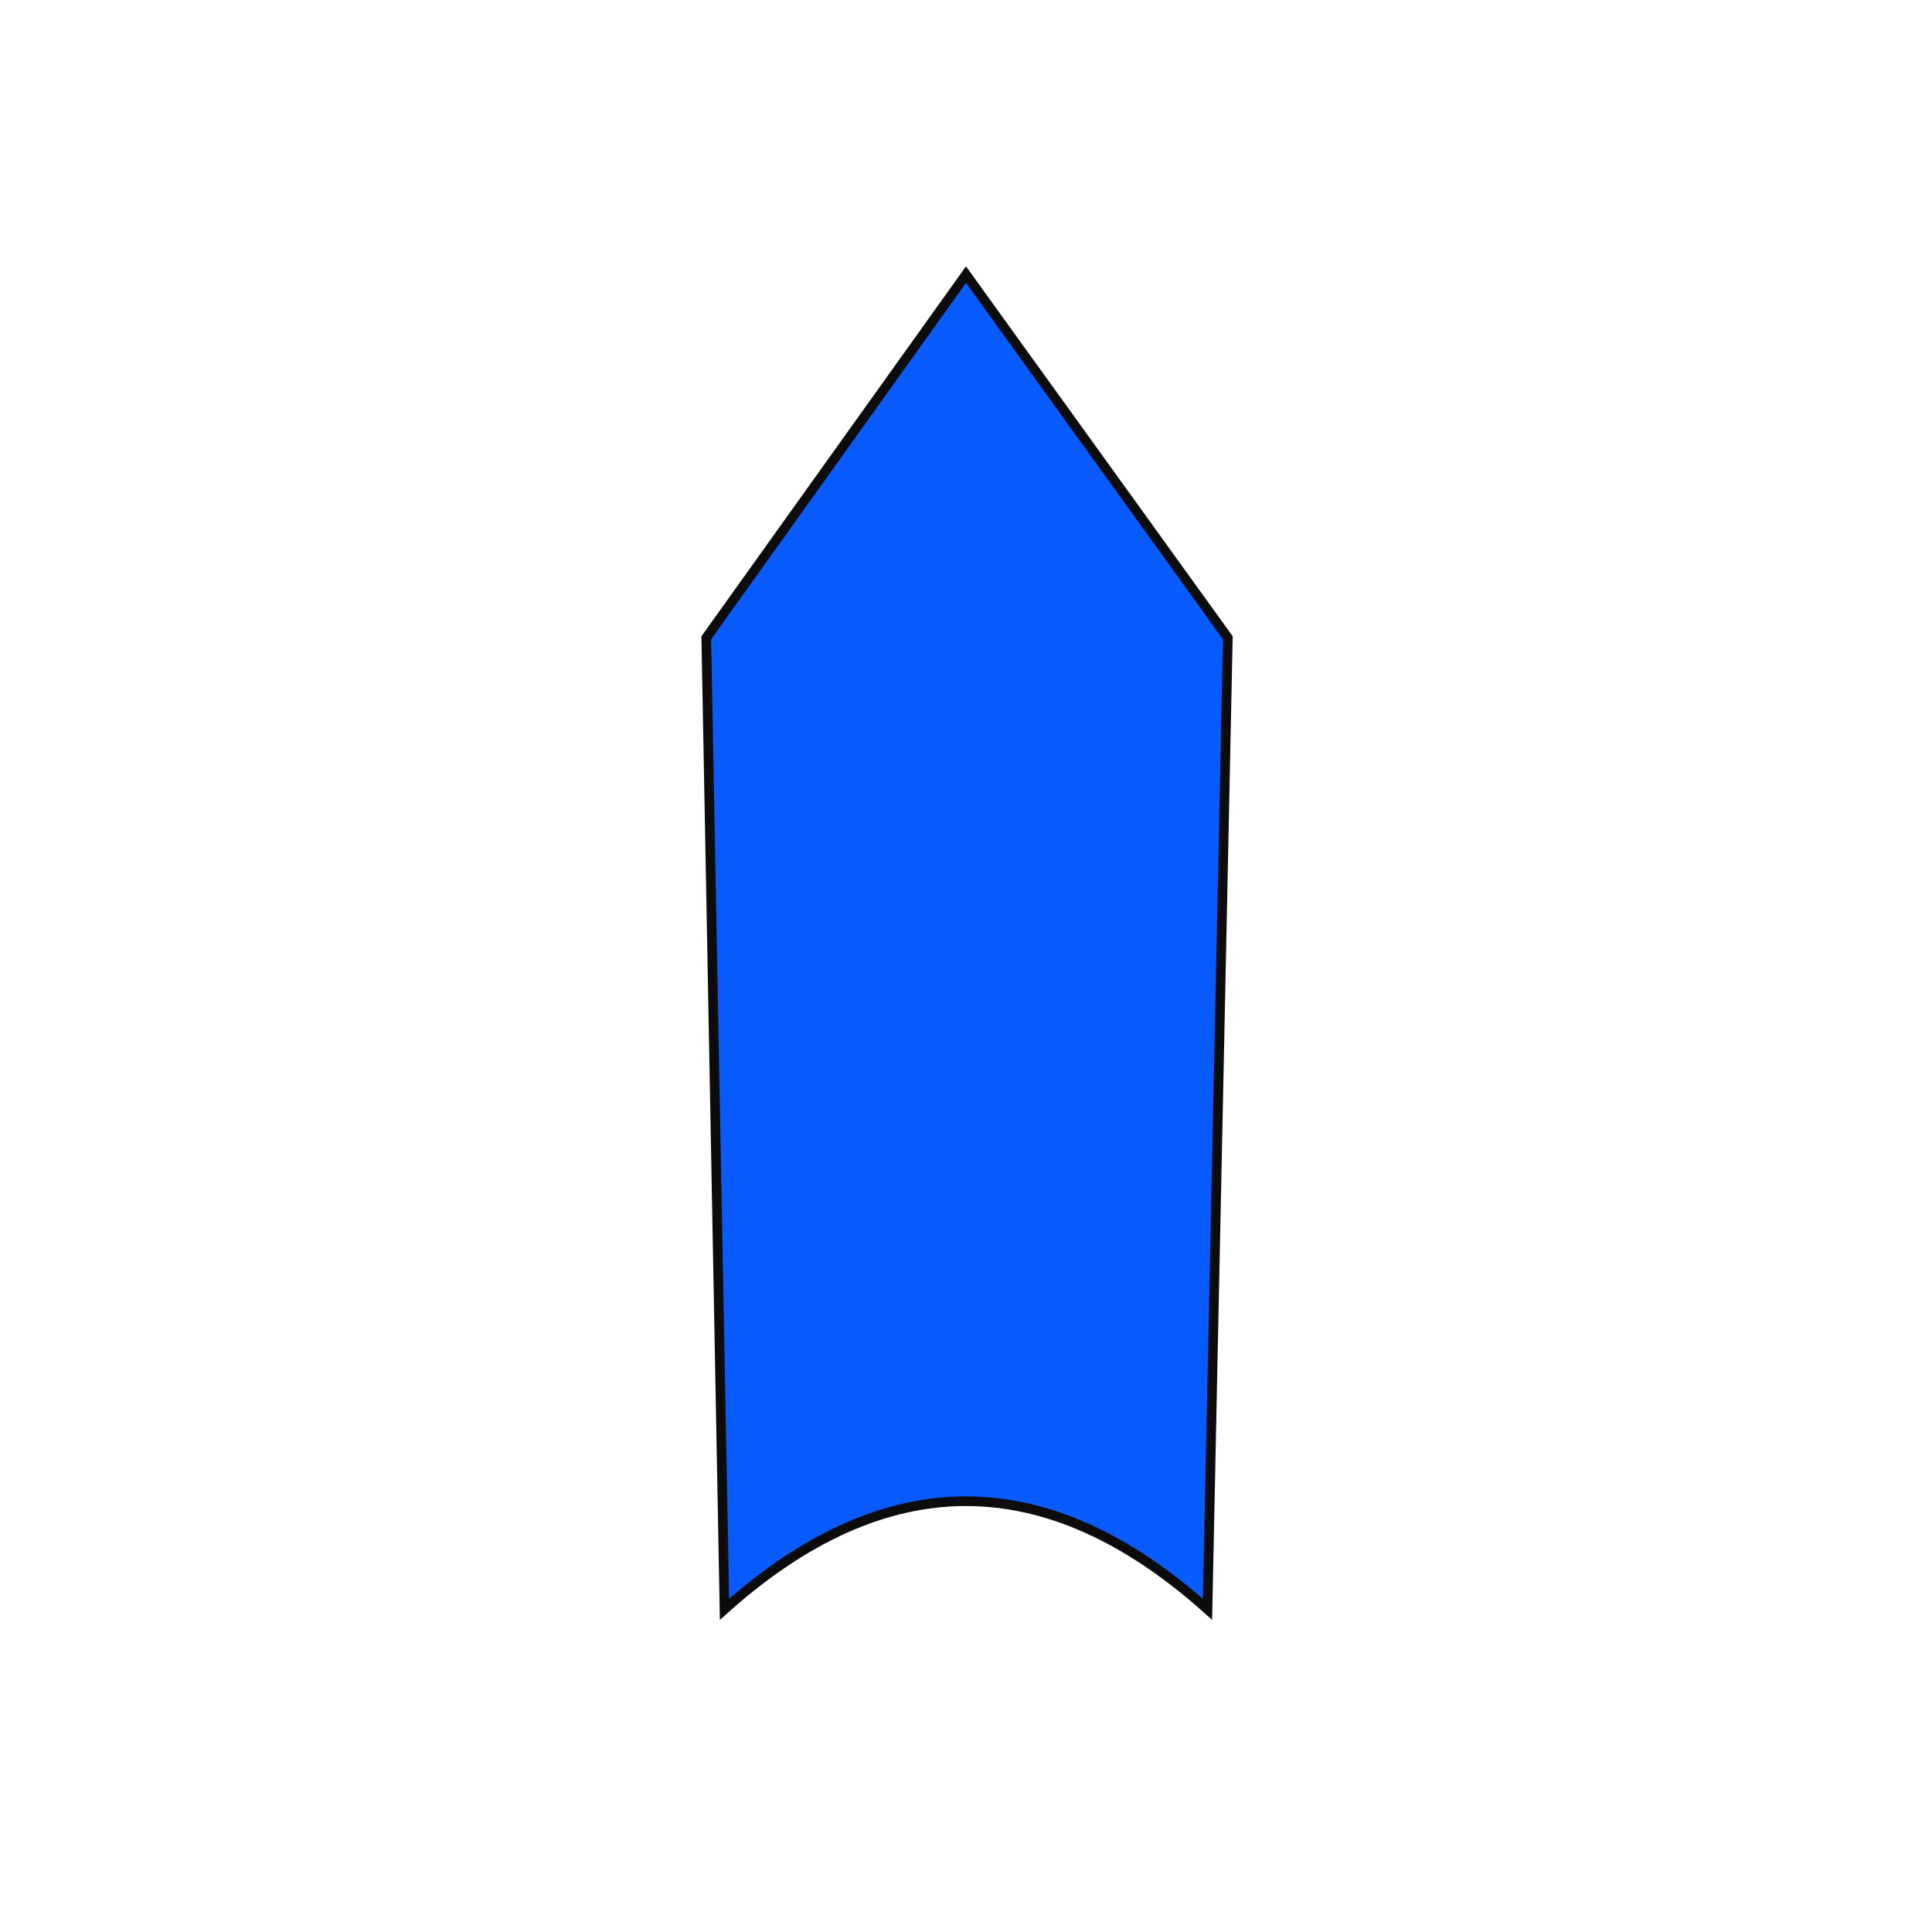
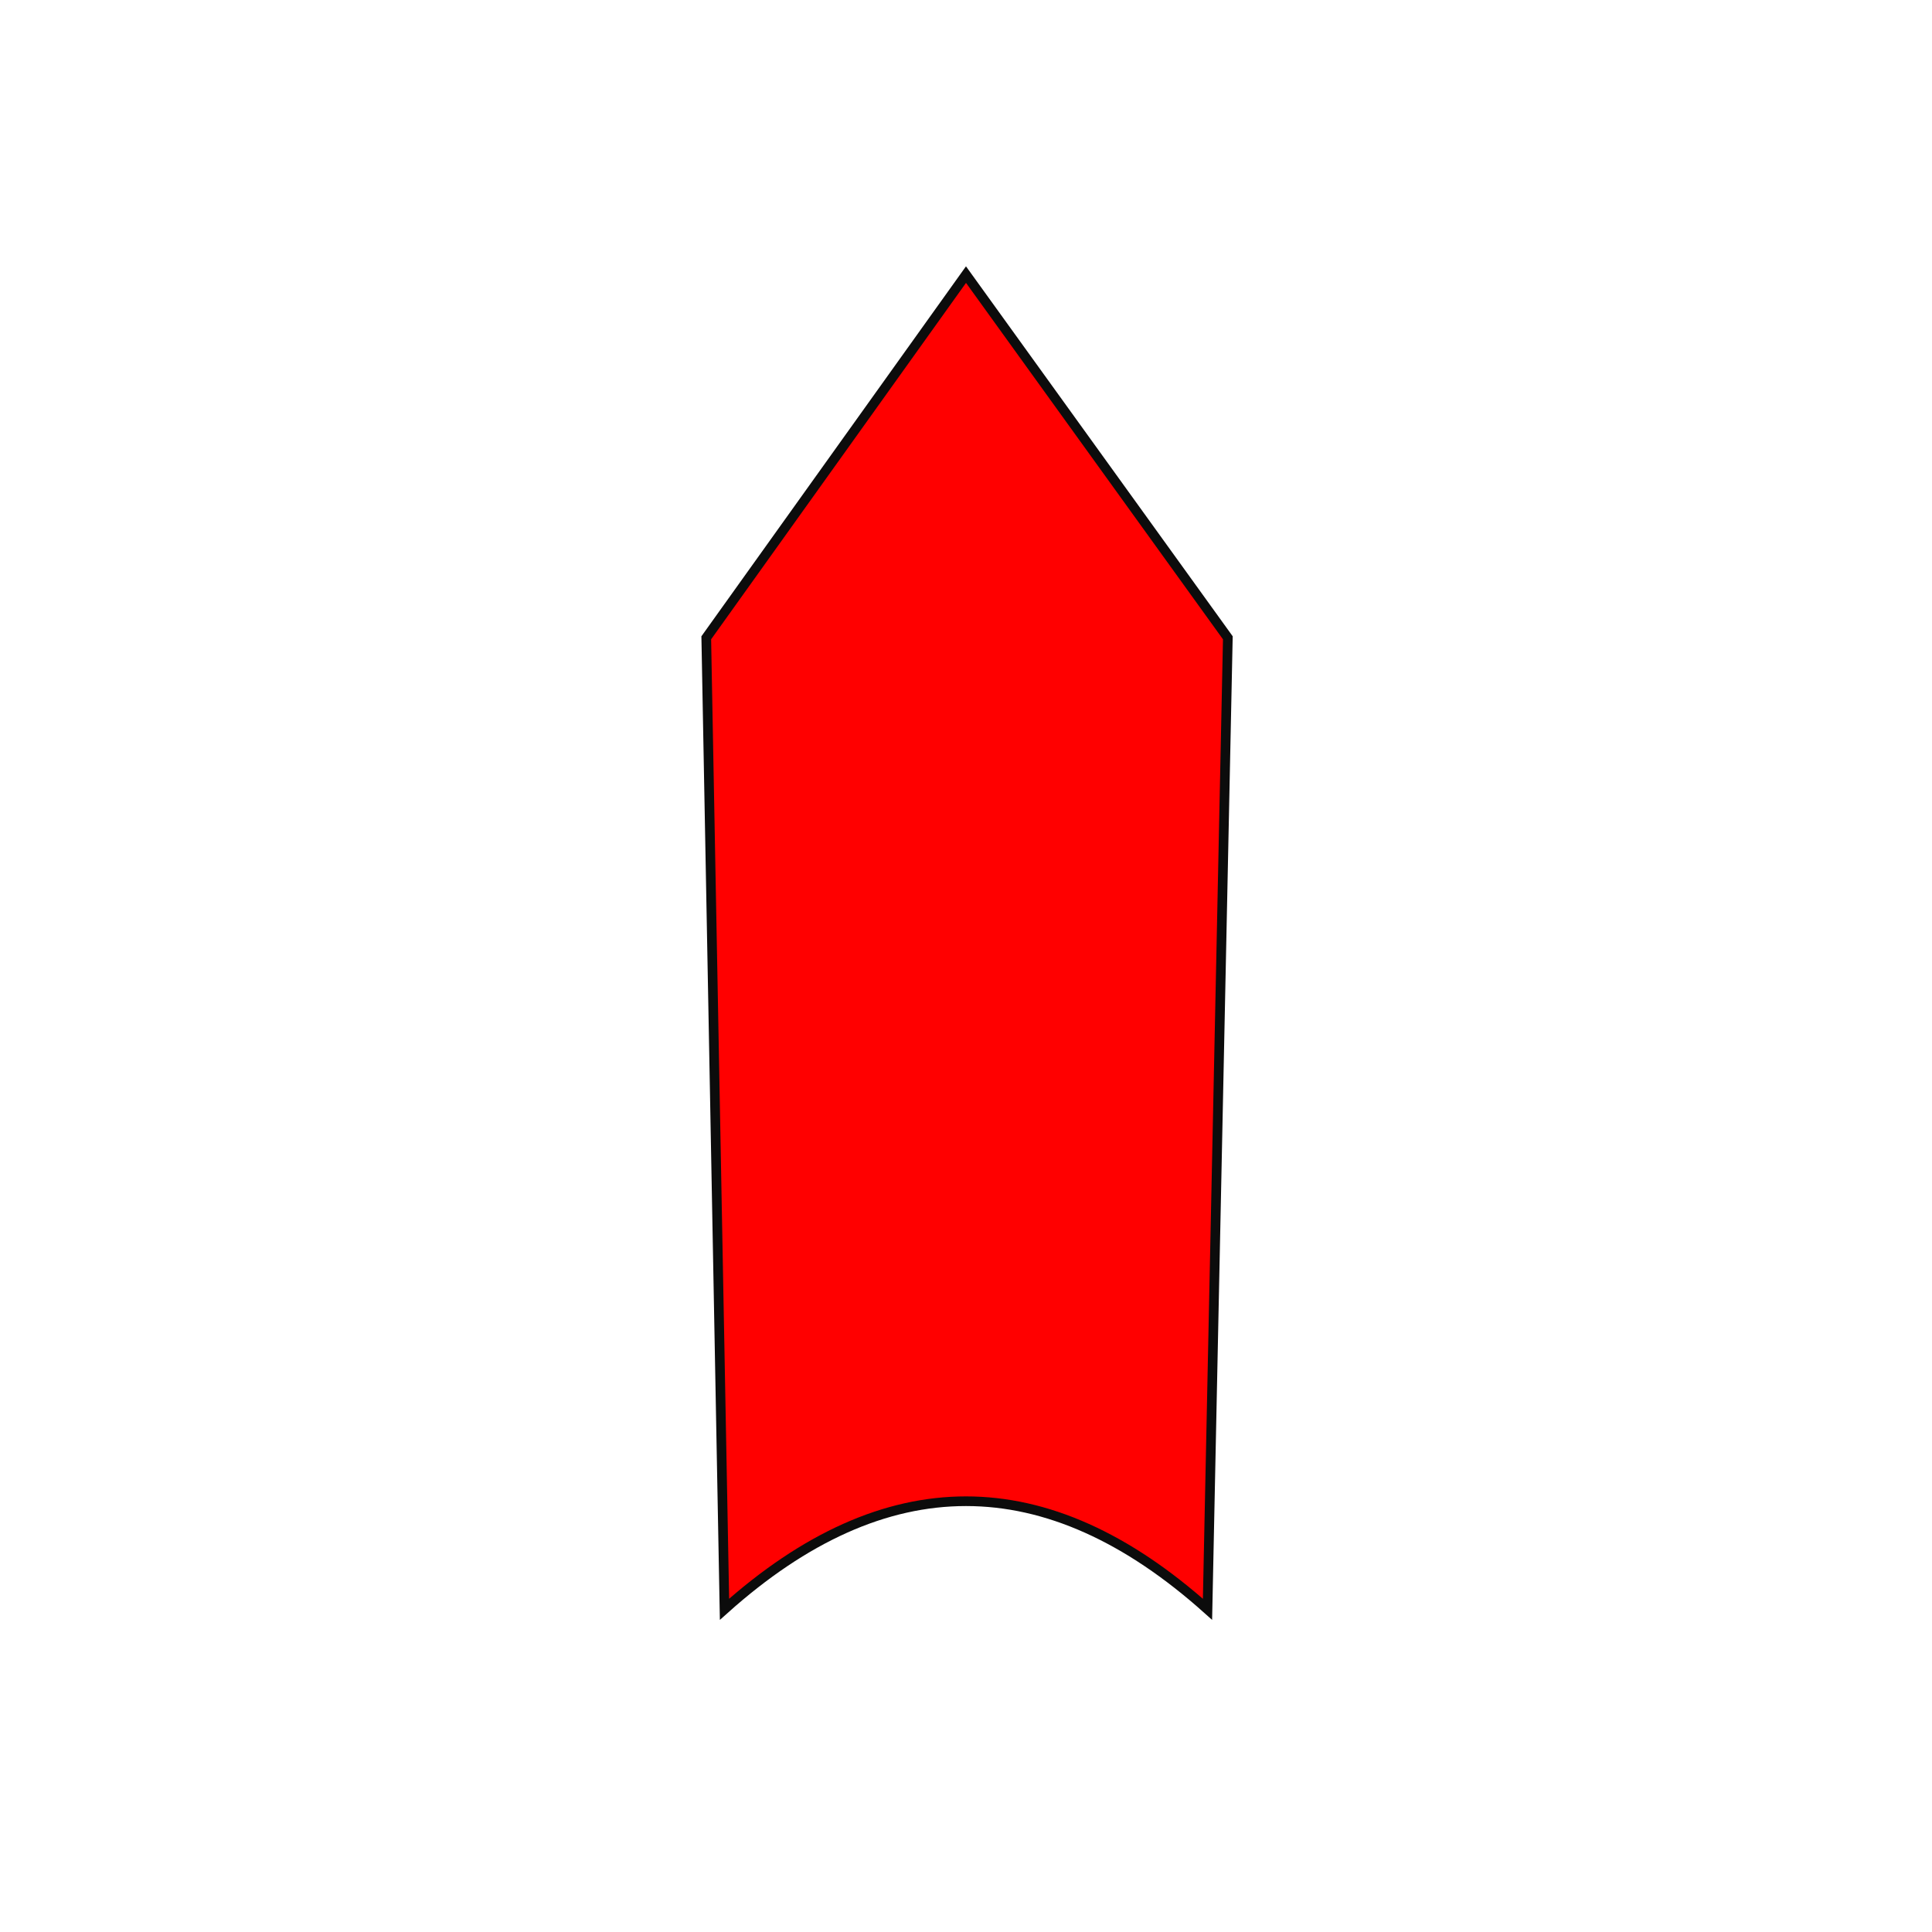
<svg xmlns="http://www.w3.org/2000/svg" id="e3u9Wd5QfDT1" viewBox="0 0 200 200" shape-rendering="geometricPrecision" text-rendering="geometricPrecision">
-   <path d="M73.112,66.025L100,28.427l27.105,37.597L125,166.593q-25-22.374-50,0Q73.112,66.025,73.112,66.025Z" fill="#0a5bfe" stroke="#0c0c0c" />
+   <path d="M73.112,66.025L100,28.427l27.105,37.597L125,166.593q-25-22.374-50,0Q73.112,66.025,73.112,66.025Z" fill="red" stroke="#0c0c0c" />
</svg>
